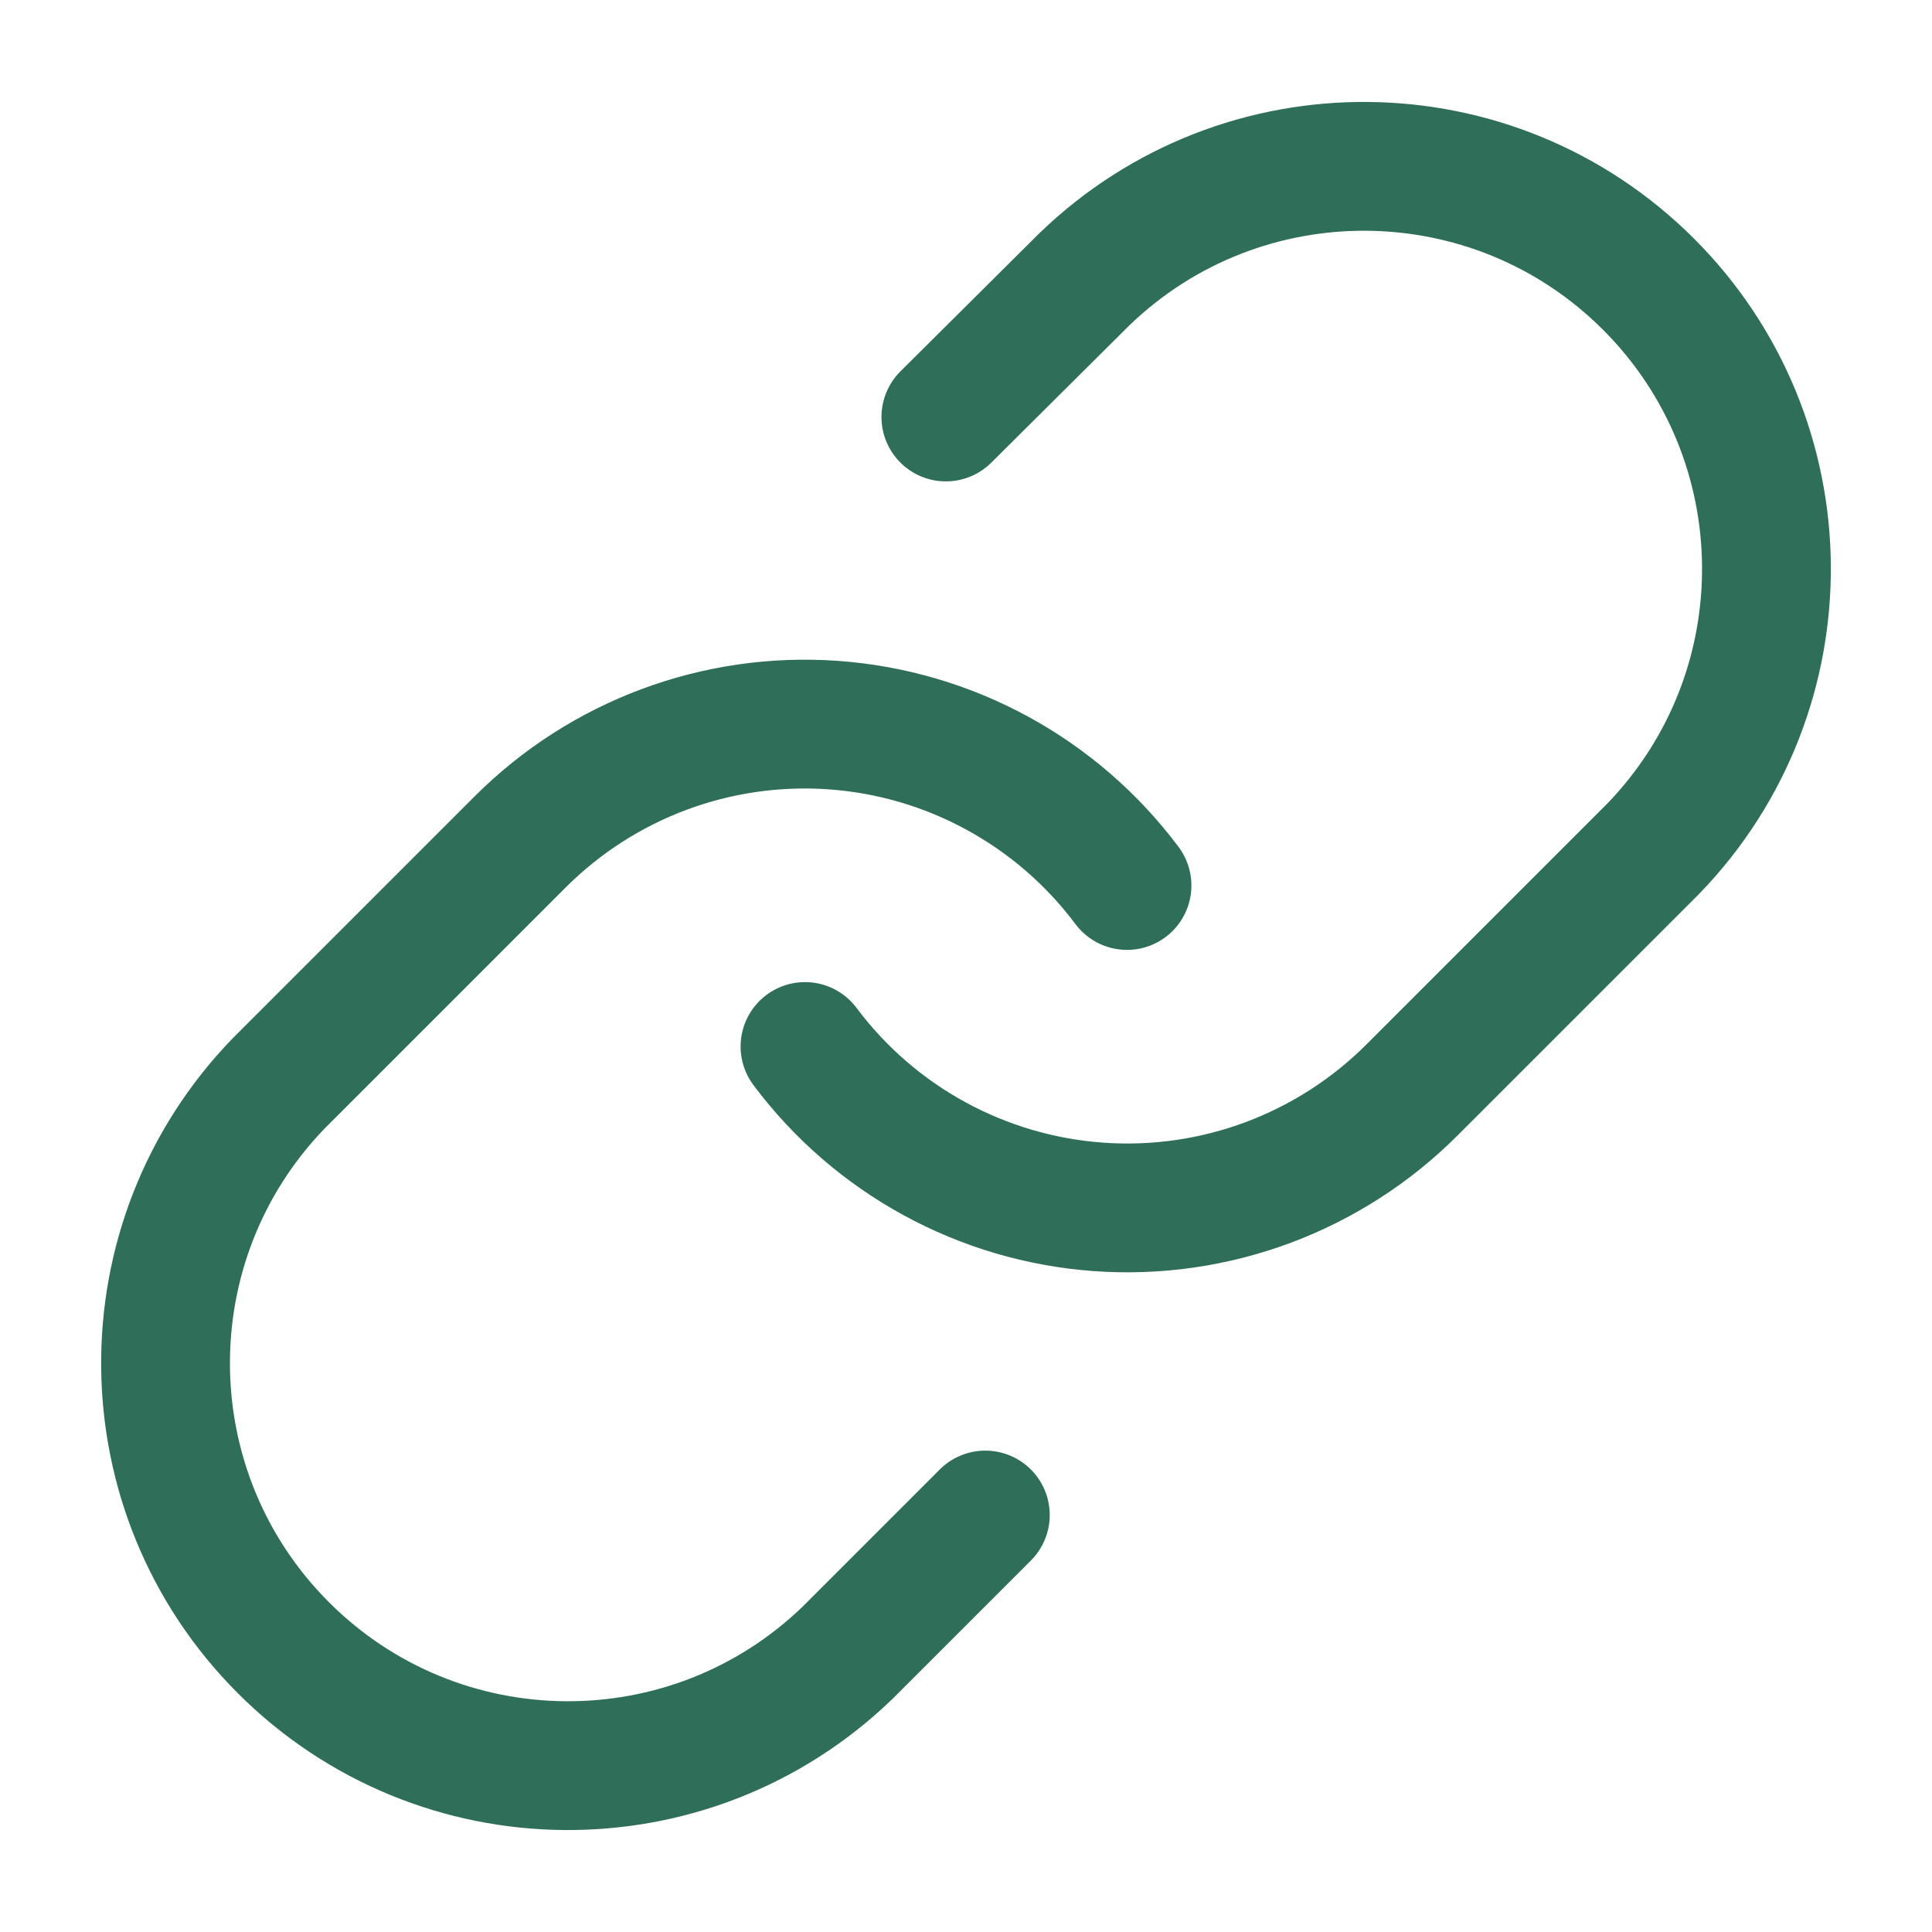
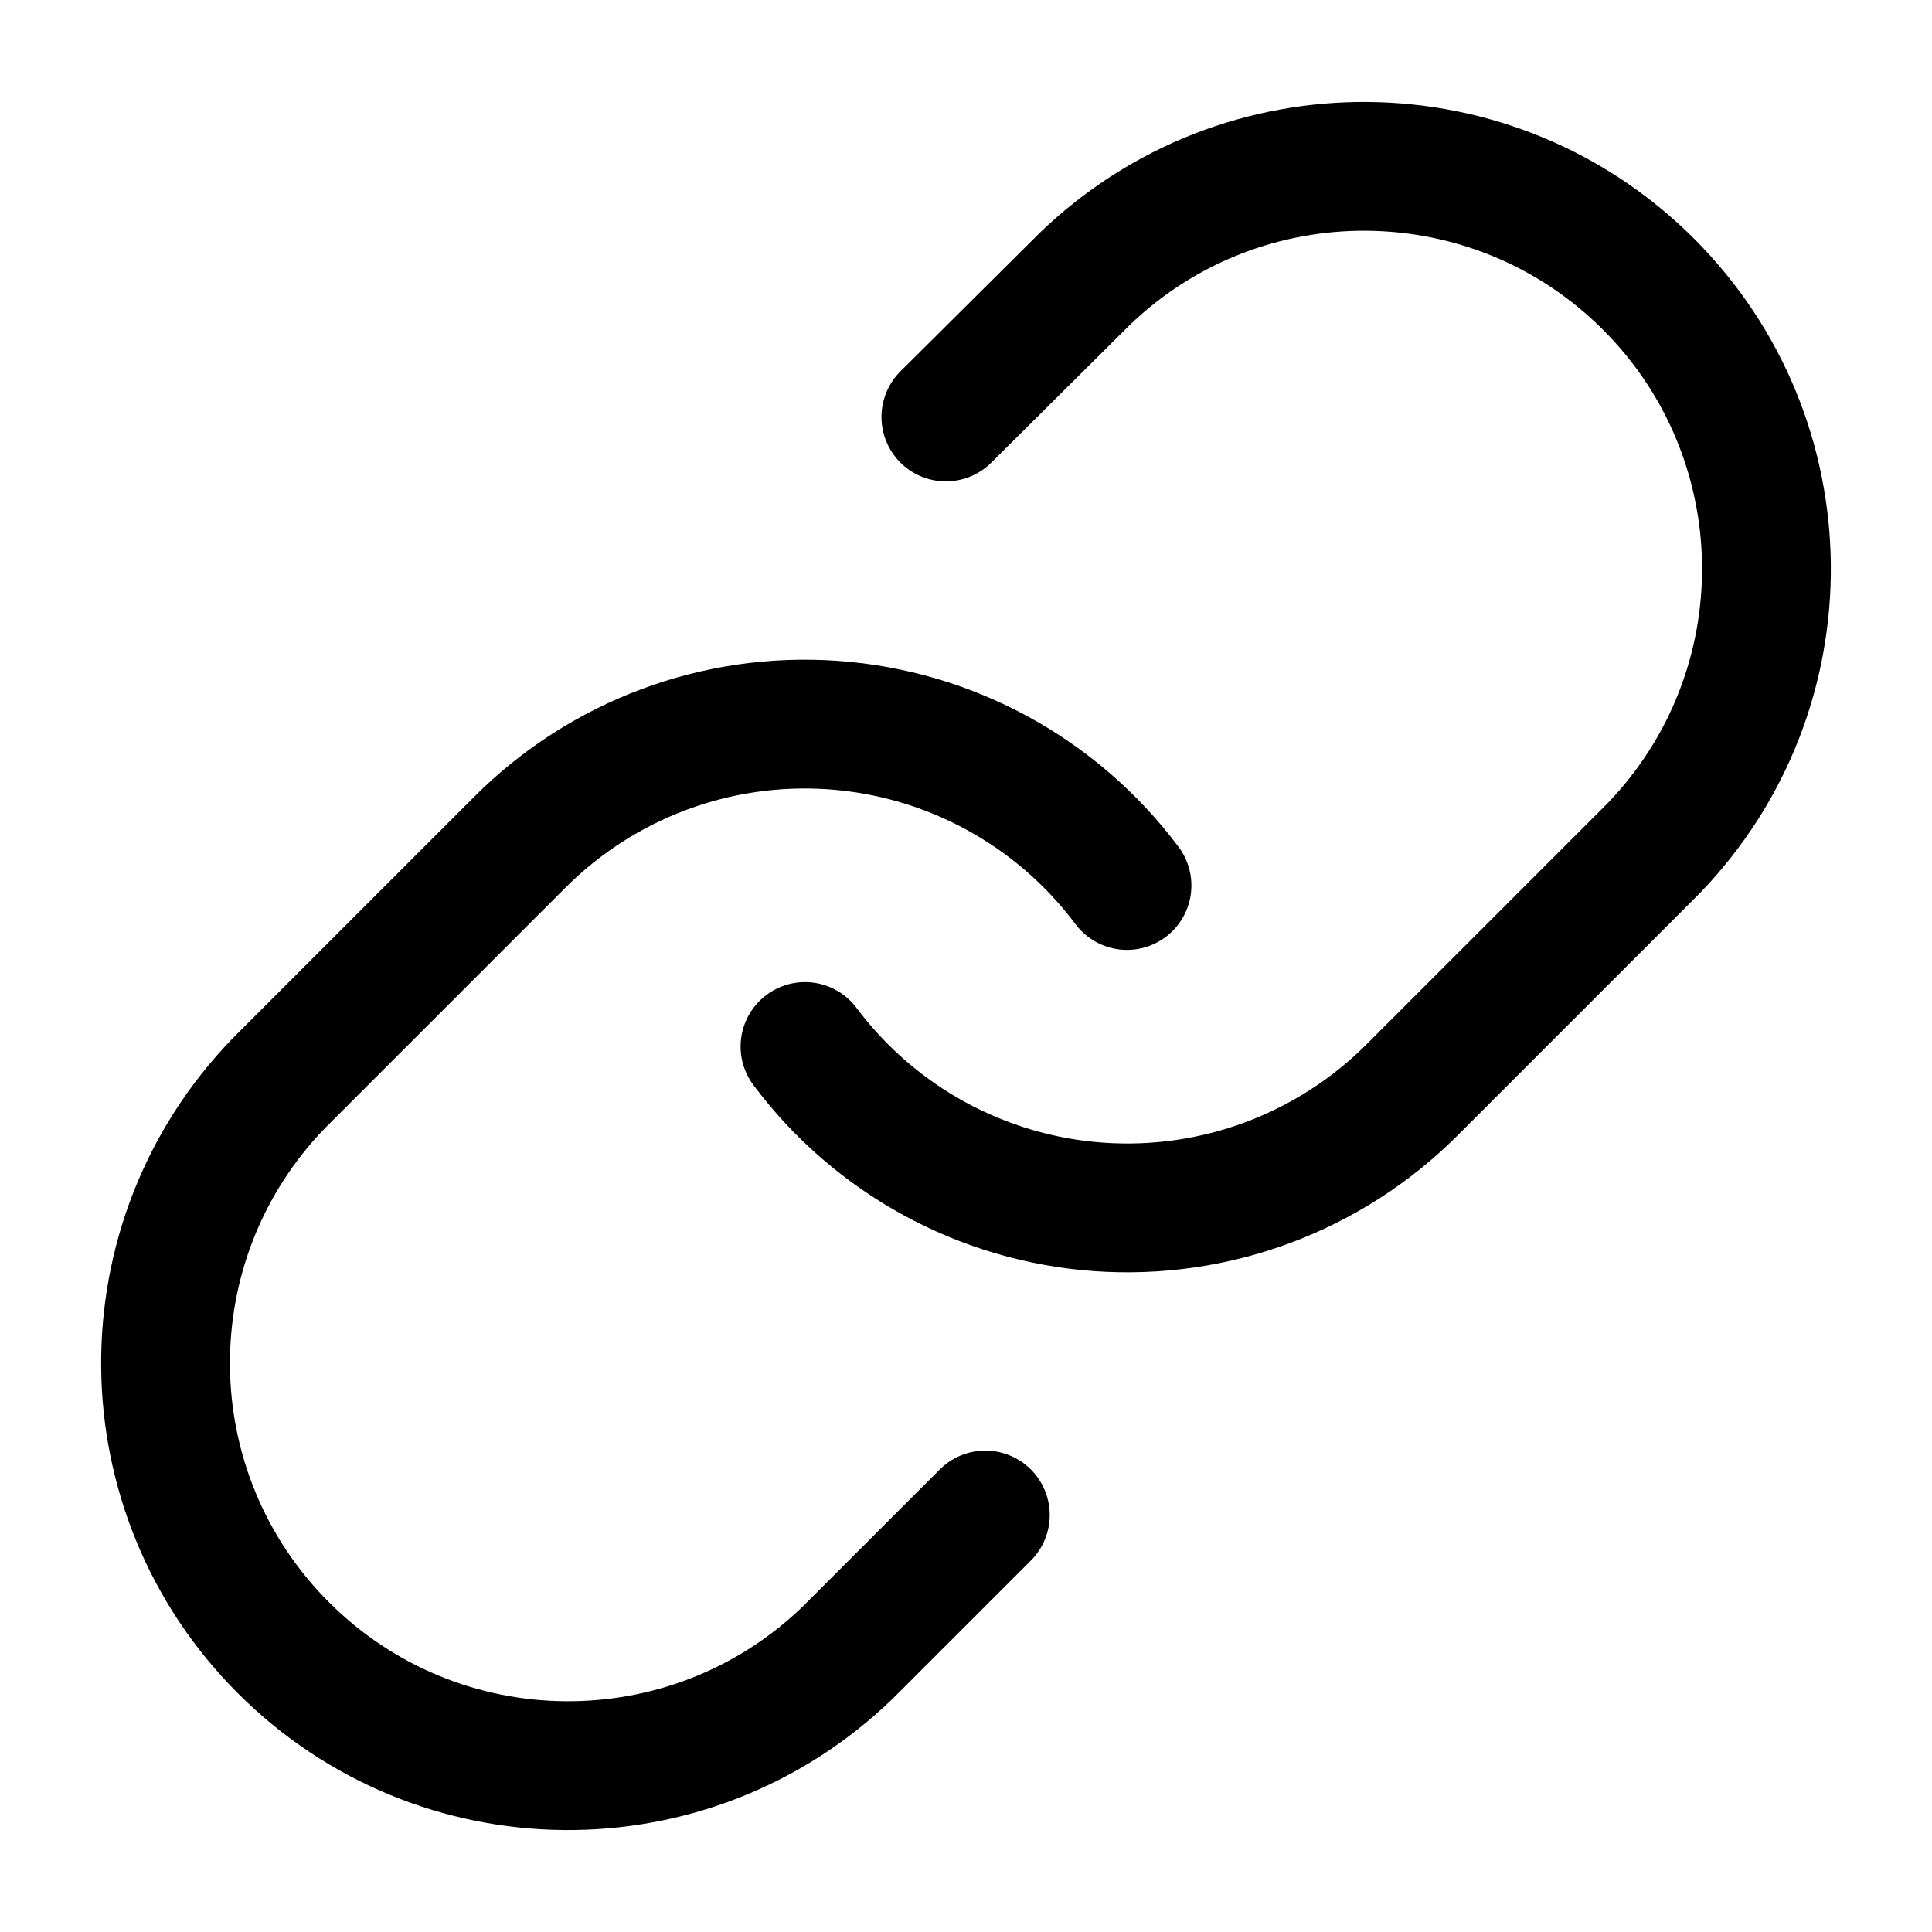
- <svg xmlns="http://www.w3.org/2000/svg" width="24" height="24" viewBox="0 0 24 24" fill="none" stroke="#2F6F59" stroke-width="1.6" stroke-linecap="round" stroke-linejoin="round">
+ <svg xmlns="http://www.w3.org/2000/svg" width="24" height="24" viewBox="0 0 24 24" fill="none" stroke="currentColor" stroke-width="1.6" stroke-linecap="round" stroke-linejoin="round">
  <path d="M10 13a5 5 0 007.54.54l3-3a5 5 0 00-7.07-7.07l-1.72 1.71" />
  <path d="M14 11a5 5 0 00-7.54-.54l-3 3a5 5 0 007.07 7.07l1.71-1.71" />
</svg>
